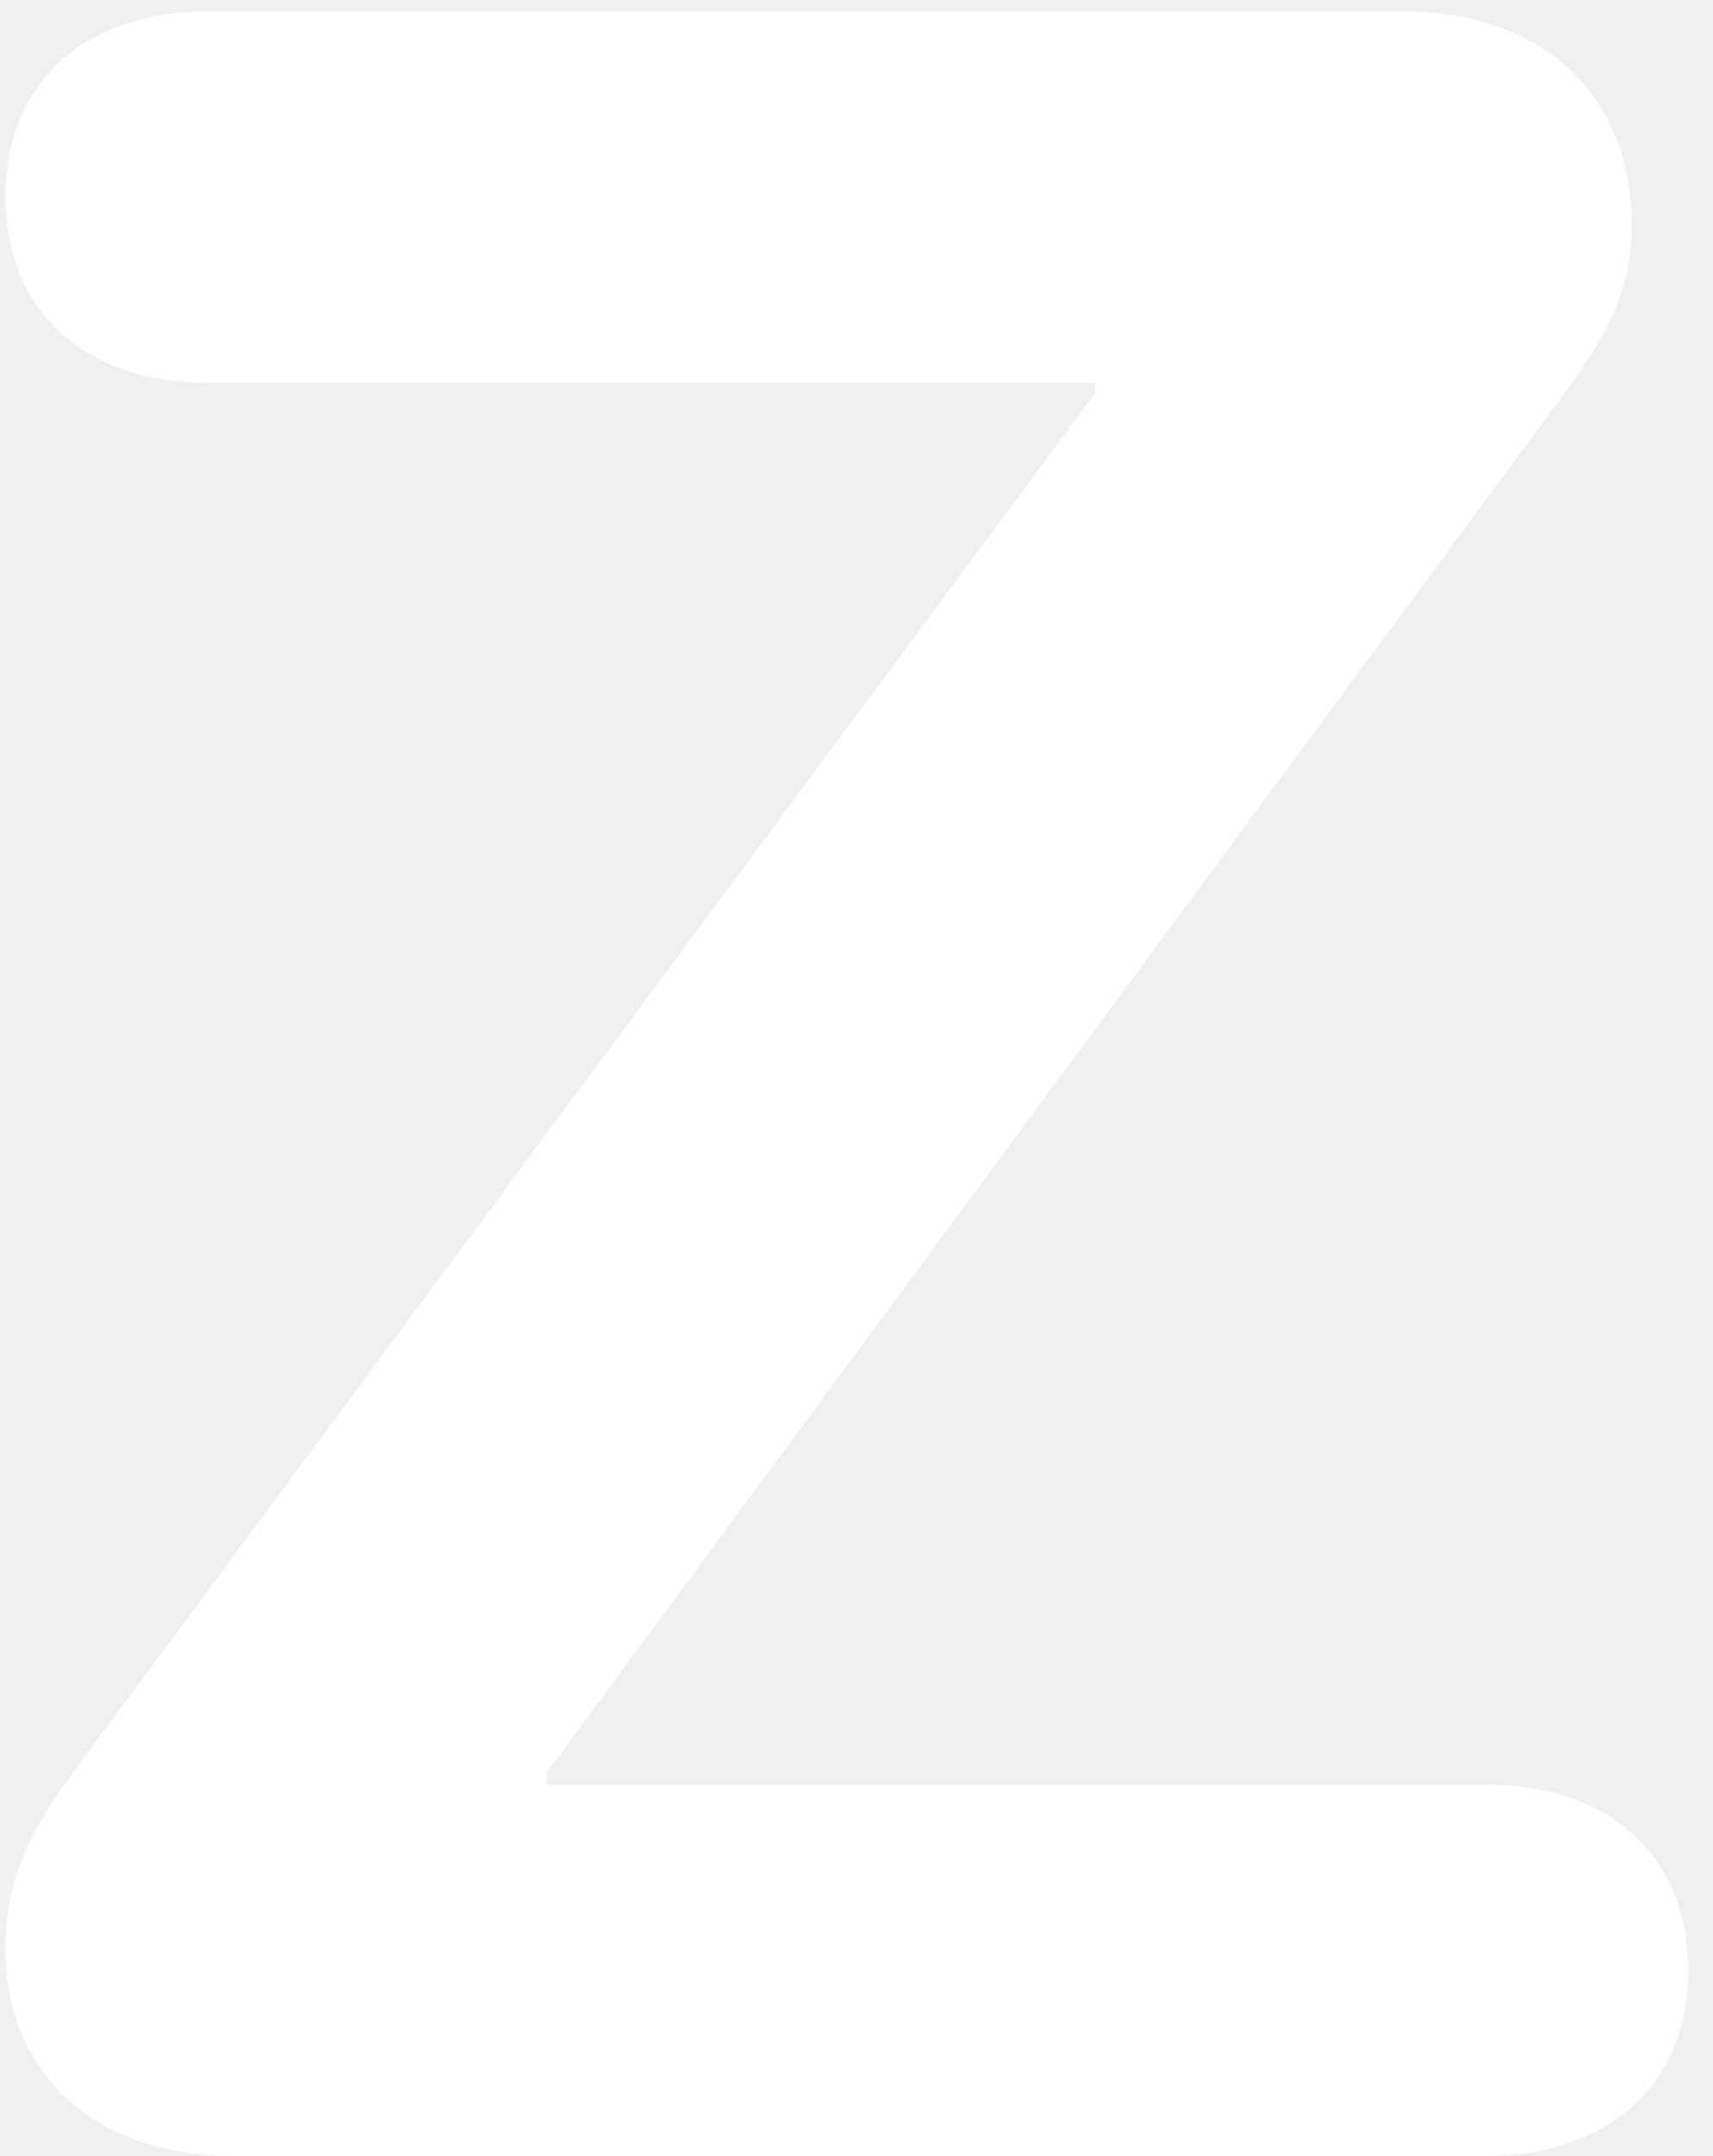
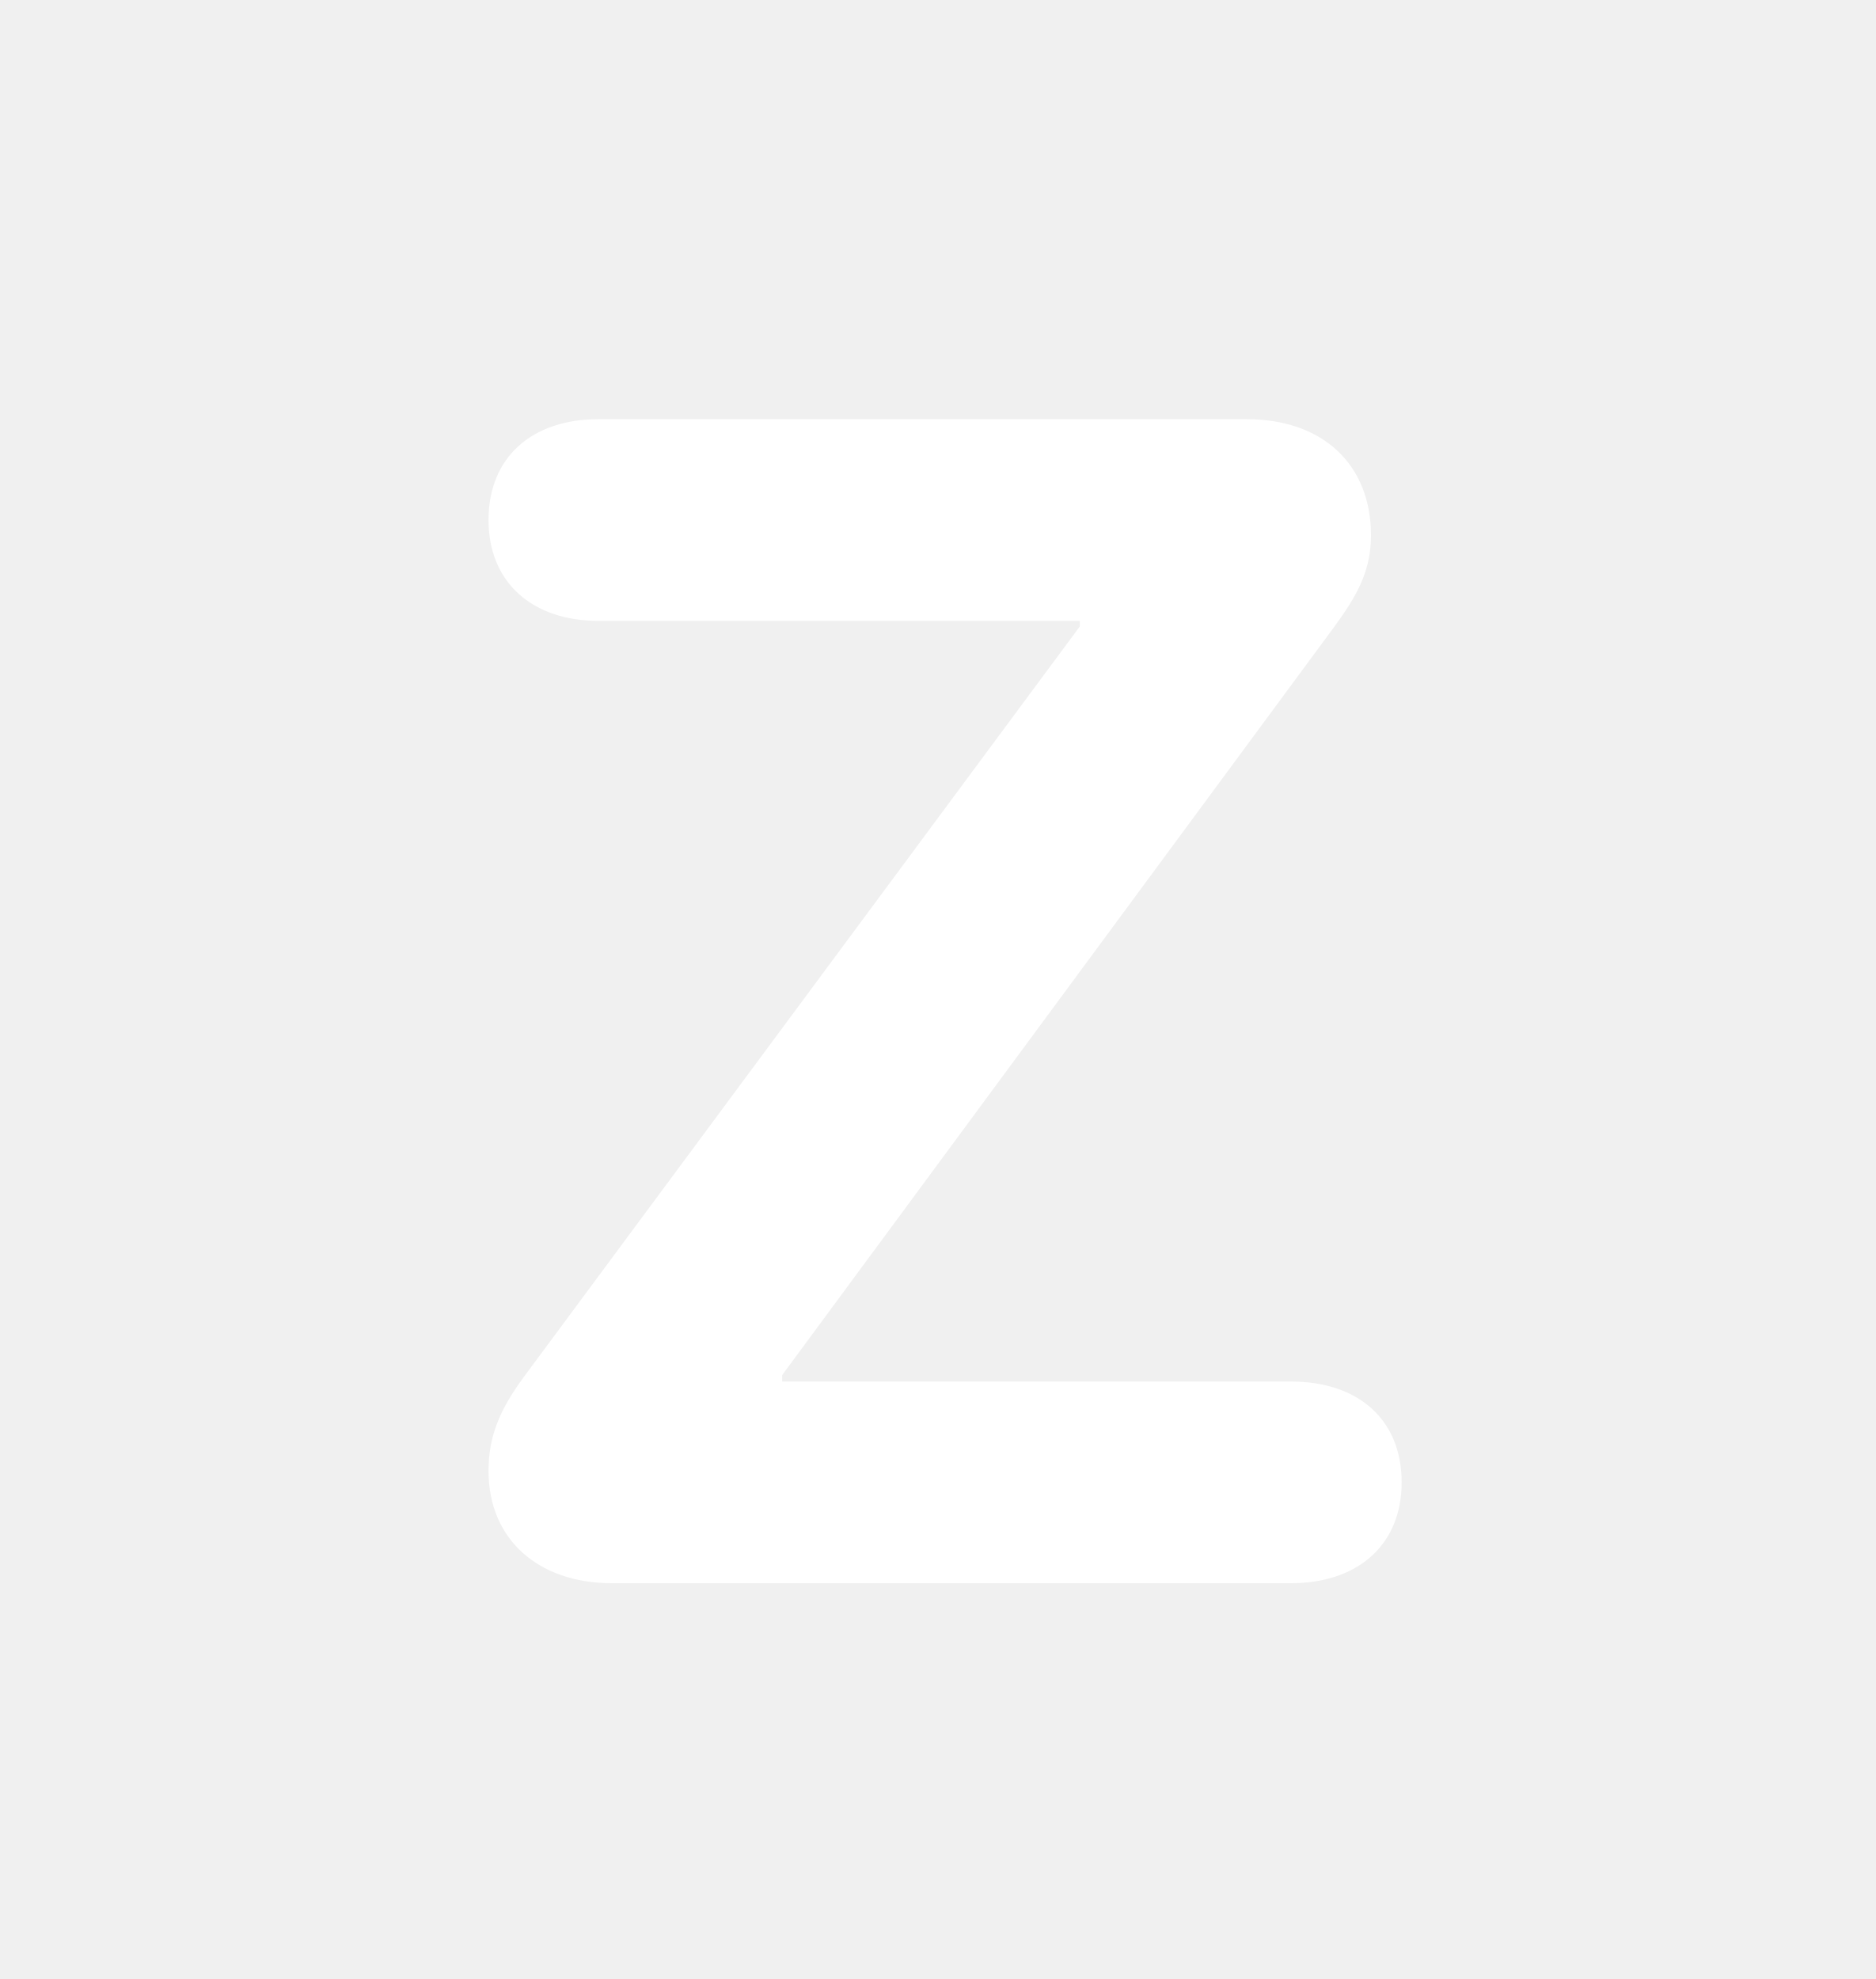
- <svg xmlns="http://www.w3.org/2000/svg" fill="none" height="68" viewBox="0 0 54 68" width="54">
-   <path d="m7.344 68c-4.312 0-7.172-2.578-7.172-6.516 0-1.969.609-3.516 2.063-5.484l32.297-43.594v-.328h-27.984c-3.797 0-6.375-2.203-6.375-5.859s2.531-5.859 6.375-5.859h37.688c4.406 0 7.219 2.625 7.219 6.75 0 2.156-.891 3.609-2.156 5.344l-32.062 43.453v.375h29.578c3.891 0 6.422 2.203 6.422 5.859 0 3.656-2.578 5.859-6.422 5.859z" fill="#fff" />
+ <svg xmlns="http://www.w3.org/2000/svg" fill="none" height="115" viewBox="0 0 109 115" width="109">
+   <path d="m35.562 92c-4.312 0-7.172-2.578-7.172-6.516 0-1.969.609-3.516 2.062-5.484l32.297-43.594v-.328h-27.984c-3.797 0-6.375-2.203-6.375-5.859 0-3.656 2.531-5.859 6.375-5.859h37.688c4.406 0 7.219 2.625 7.219 6.75 0 2.156-.891 3.609-2.156 5.344l-32.062 43.453v.375h29.578c3.891 0 6.422 2.203 6.422 5.859 0 3.656-2.578 5.859-6.422 5.859z" fill="#fff" />
</svg>
